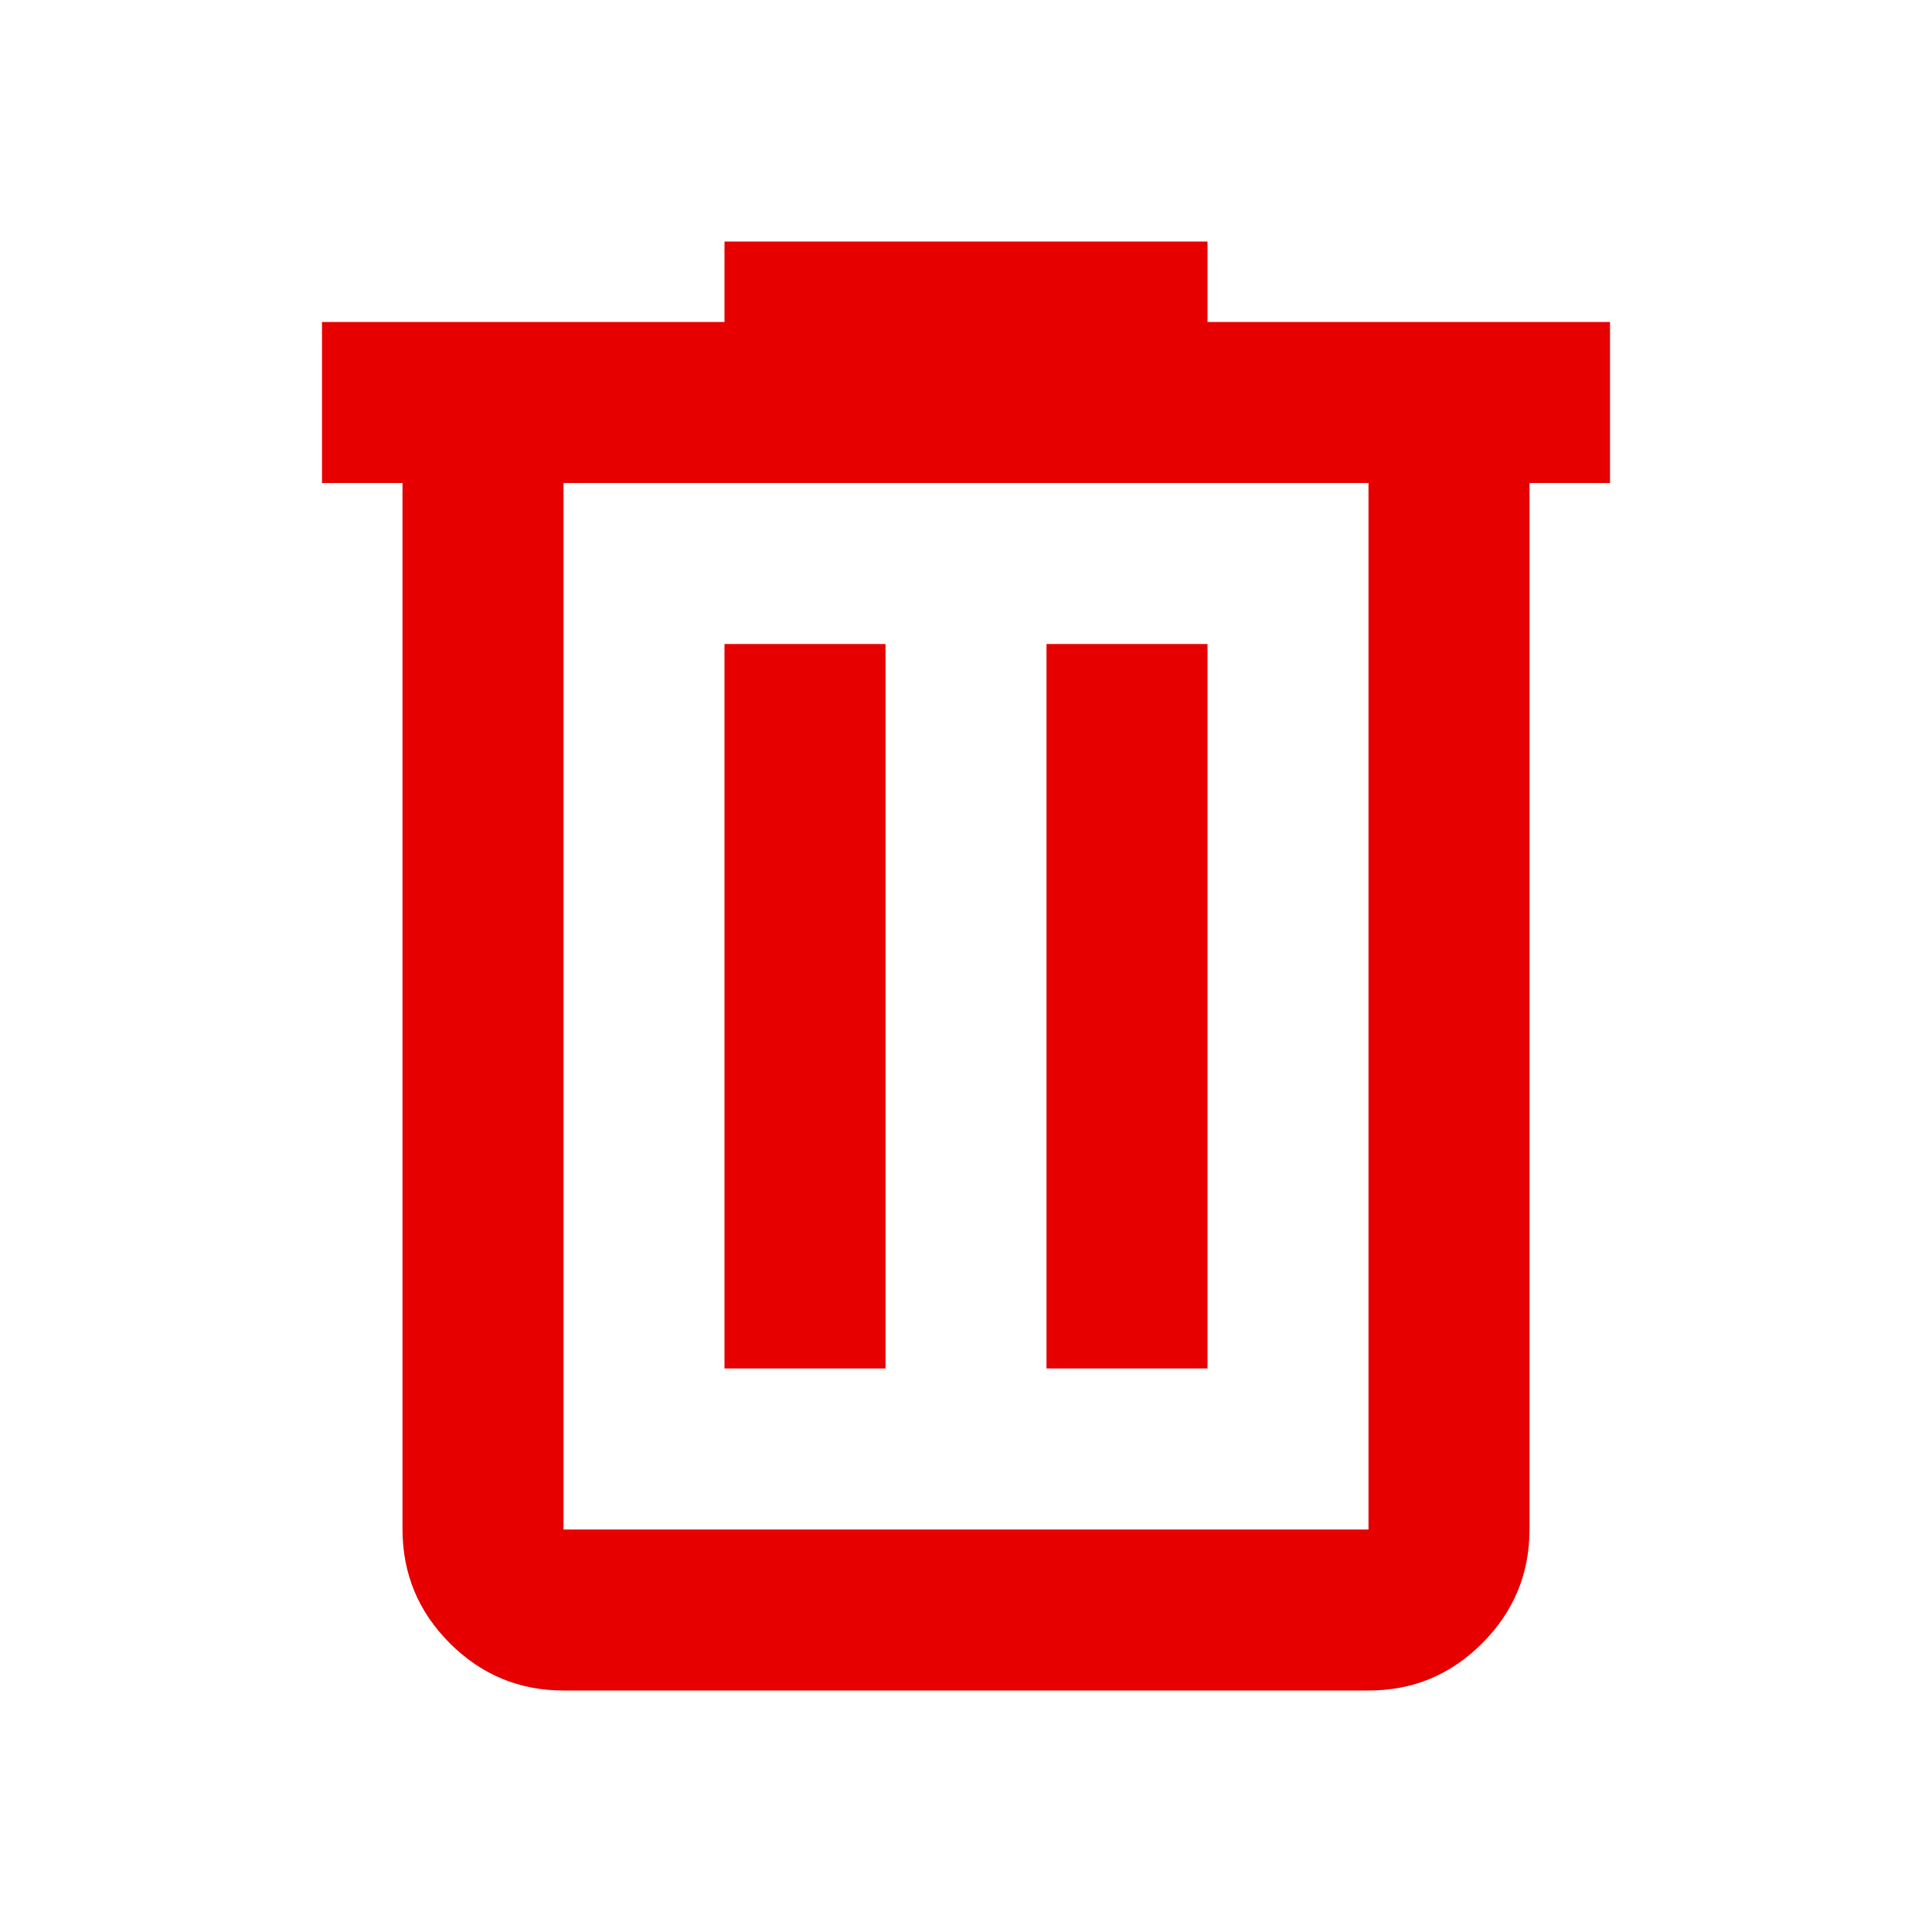
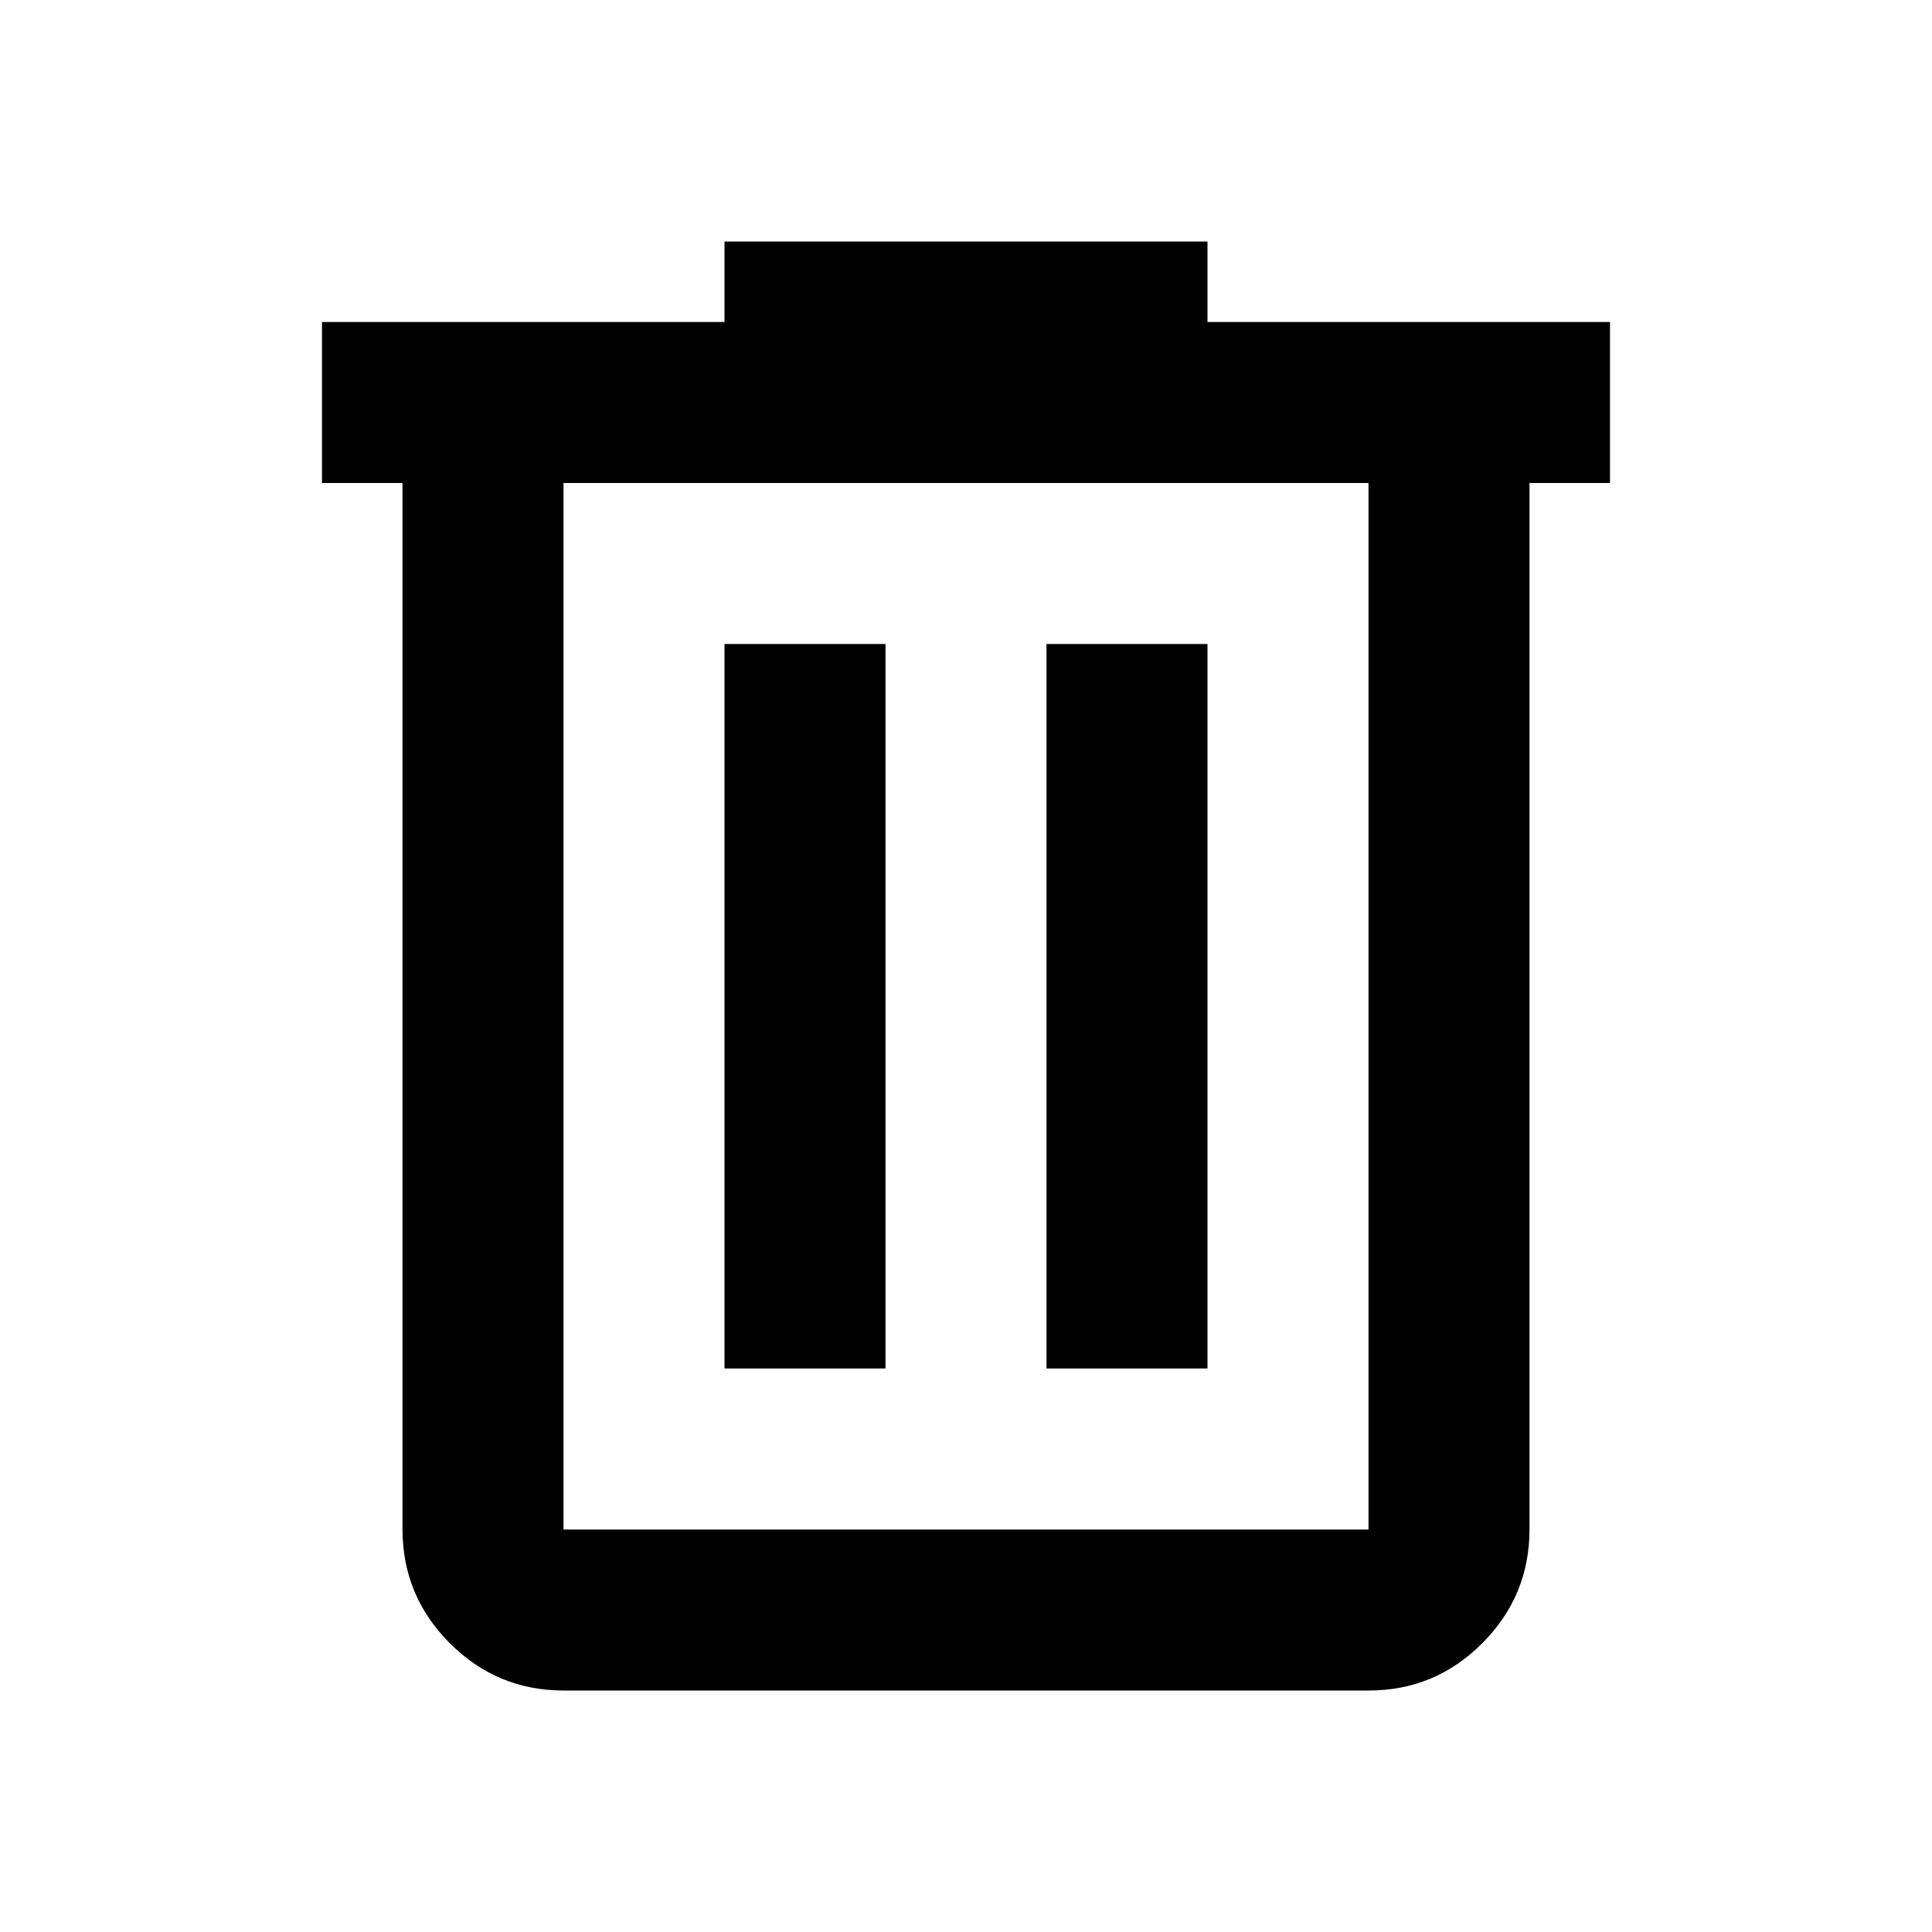
<svg xmlns="http://www.w3.org/2000/svg" width="24" height="24" viewBox="0 0 24 24" fill="none">
-   <path d="M7 21C6.45 21 5.979 20.804 5.588 20.413C5.197 20.022 5.001 19.551 5 19V6H4V4H9V3H15V4H20V6H19V19C19 19.55 18.804 20.021 18.413 20.413C18.022 20.805 17.551 21.001 17 21H7ZM17 6H7V19H17V6ZM9 17H11V8H9V17ZM13 17H15V8H13V17Z" fill="#E60000" />
+   <path d="M7 21C6.45 21 5.979 20.804 5.588 20.413C5.197 20.022 5.001 19.551 5 19V6H4V4H9V3H15V4H20V6H19V19C19 19.55 18.804 20.021 18.413 20.413C18.022 20.805 17.551 21.001 17 21H7ZM17 6H7V19H17V6ZM9 17H11V8H9V17ZM13 17H15V8H13V17Z" fill="currentColor" />
</svg>
